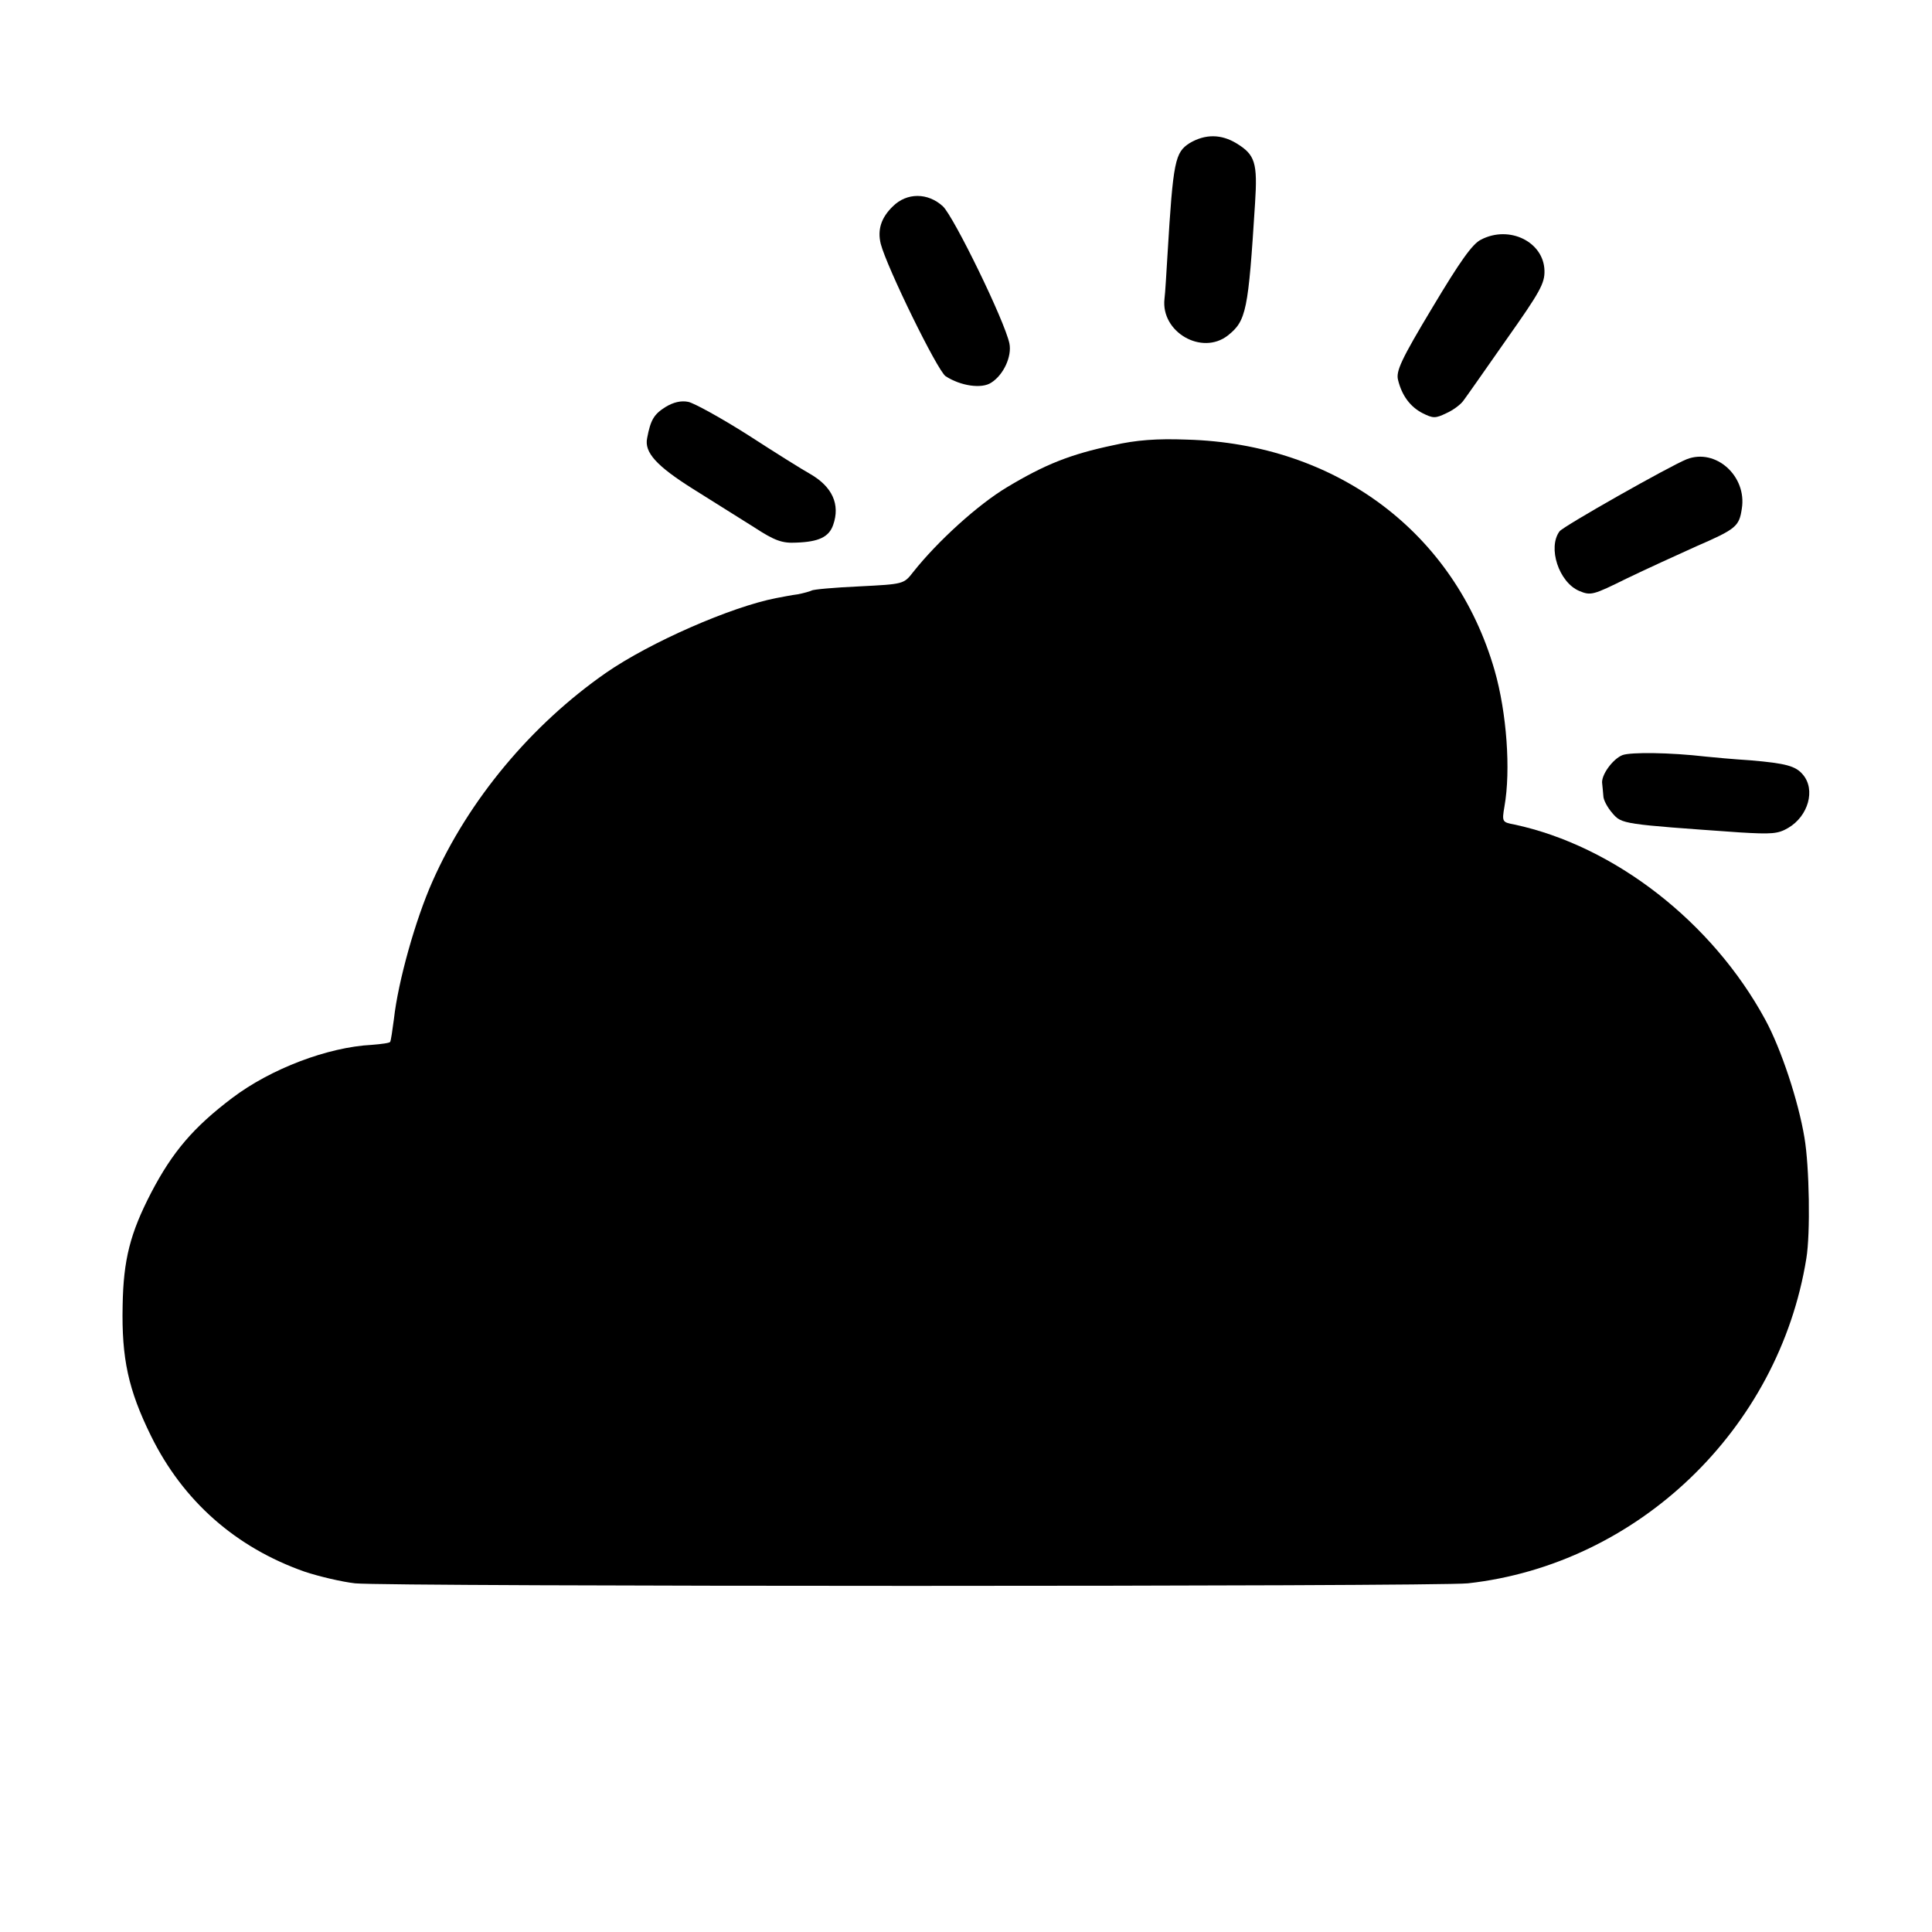
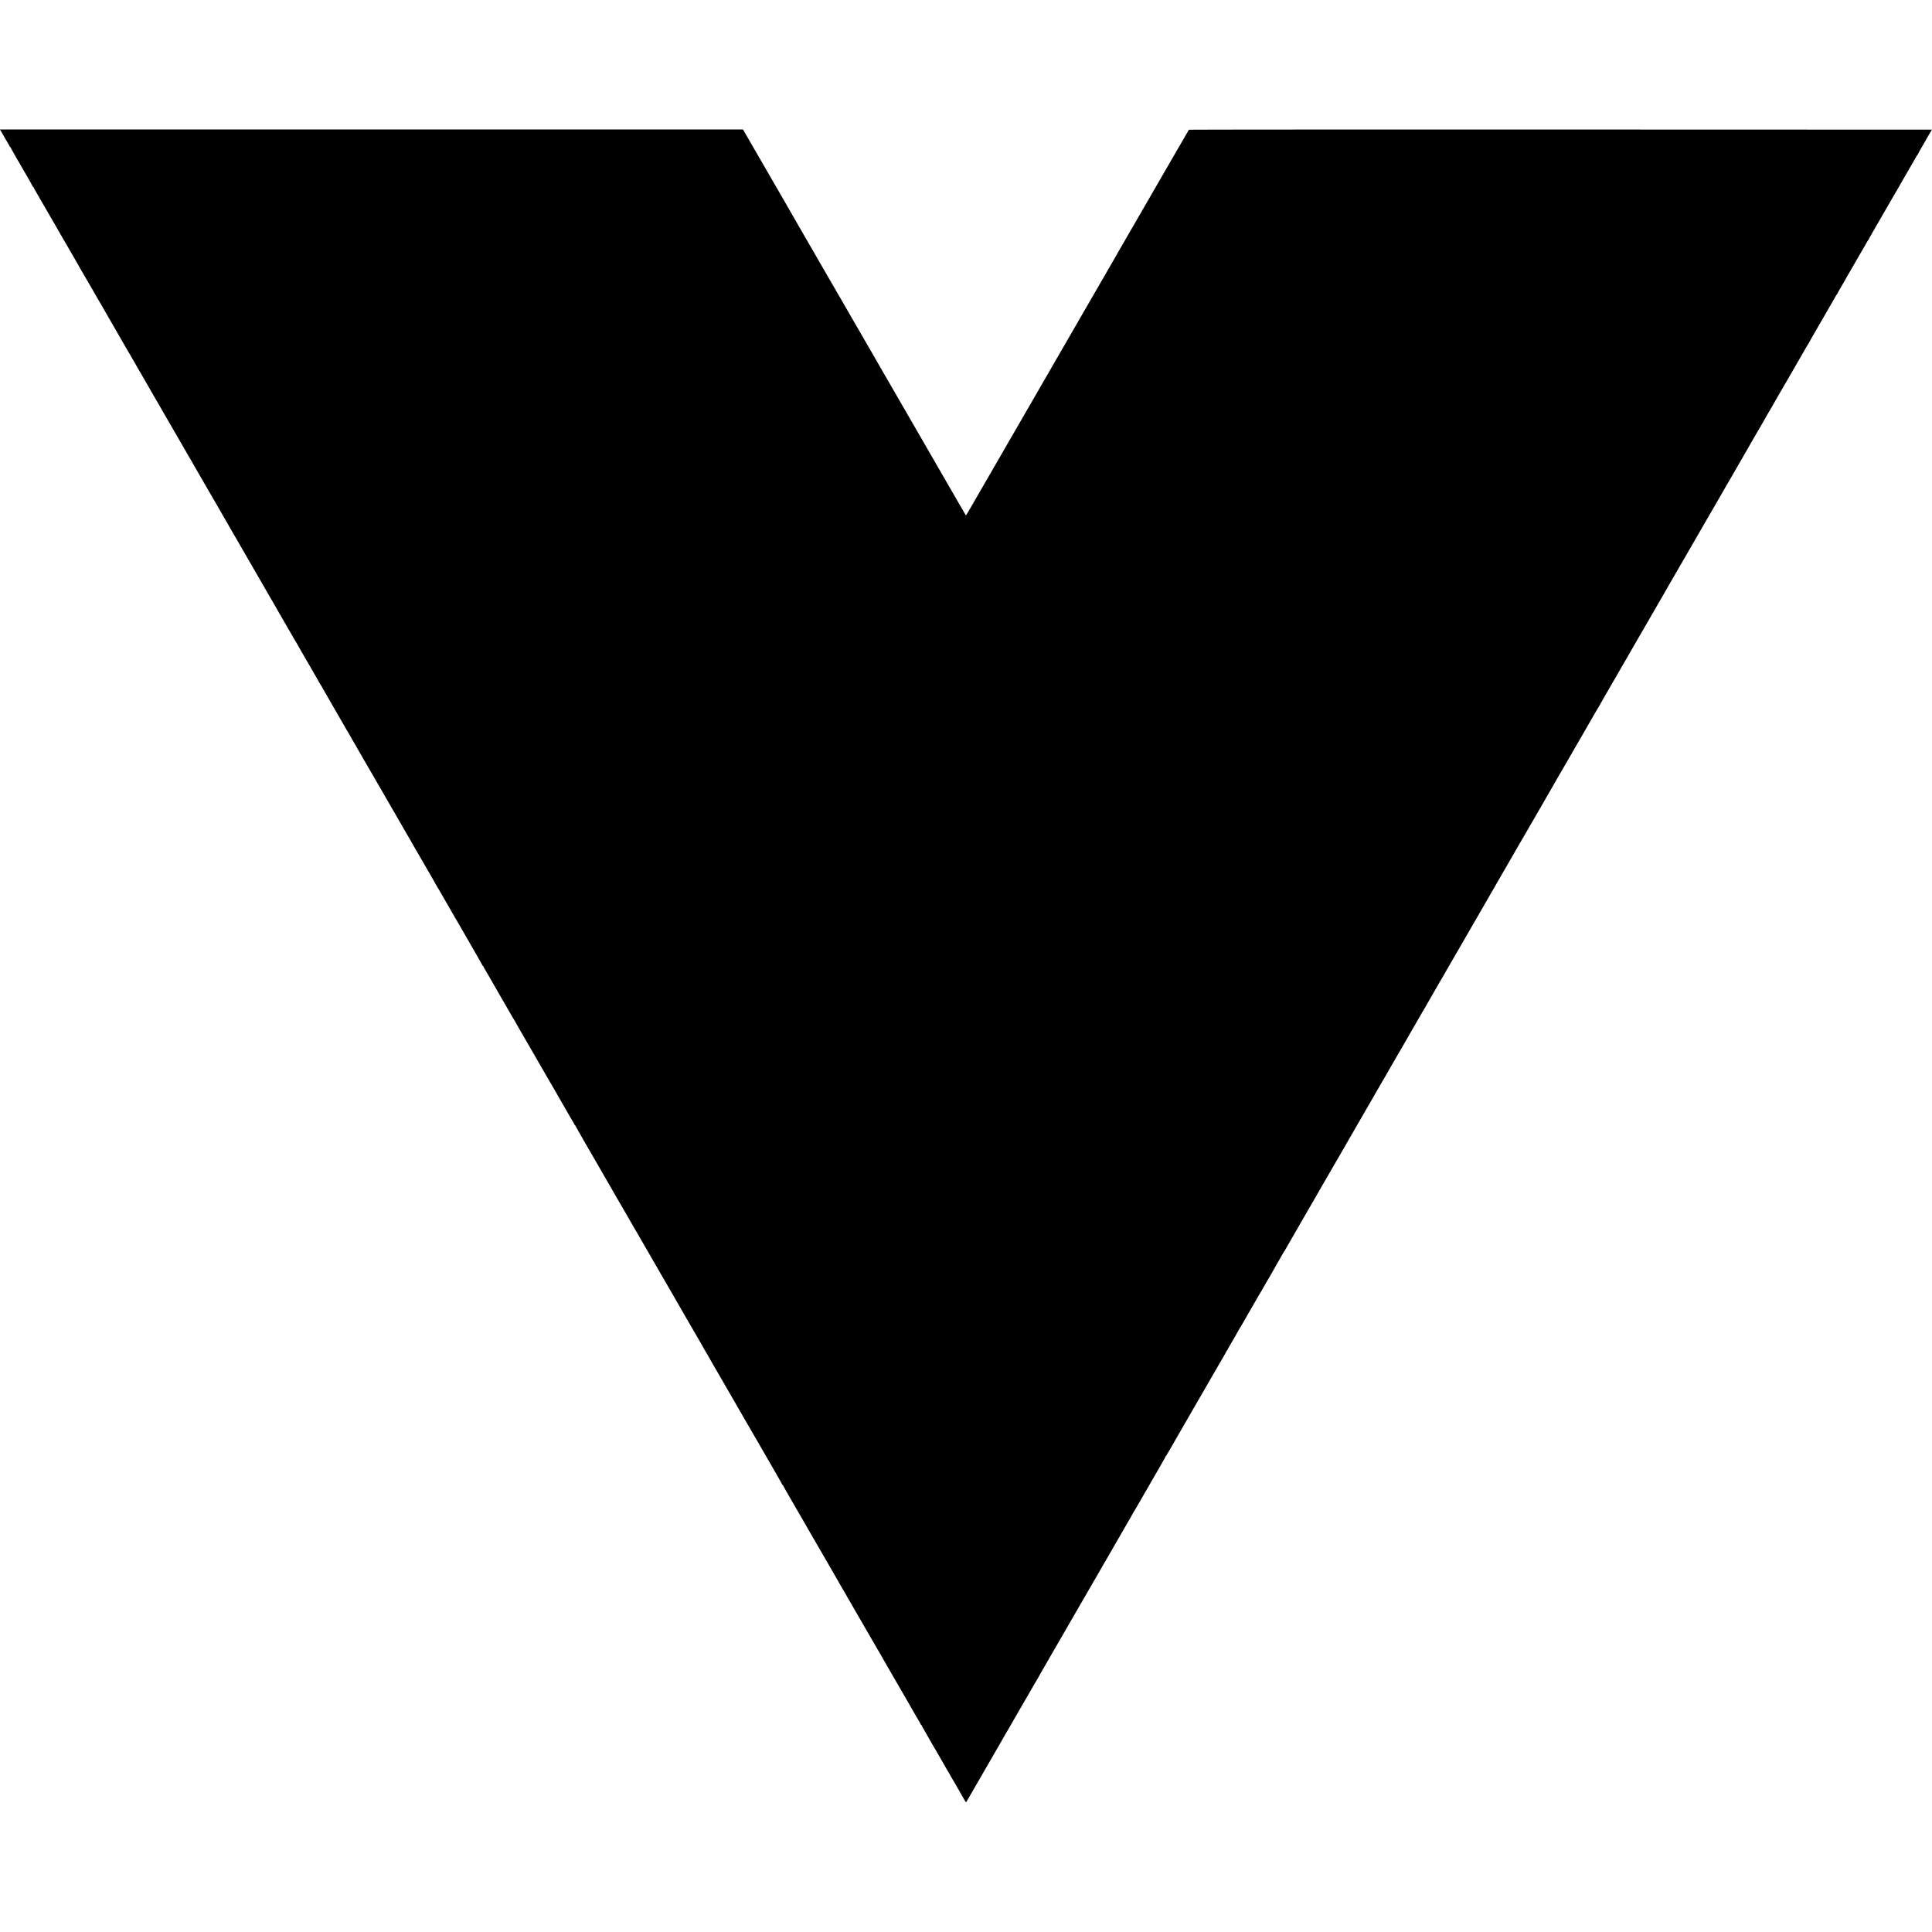
- <svg xmlns="http://www.w3.org/2000/svg" version="1.0" width="512pt" height="512pt" viewBox="0 0 512 512" preserveAspectRatio="xMidYMid meet">
-   <g transform="translate(0,512) scale(0.1,-0.1)" fill="#000000" stroke="none">
-     <path d="M3153 4741 c-39 -25 -44 -46 -59 -296 -3 -49 -6 -102 -8 -117 -10 -88 99 -151 168 -97 49 39 54 65 72 350 7 108 0 129 -49 159 -41 25 -83 25 -124 1z" />
-     <path d="M2366 4573 c-31 -30 -41 -62 -32 -99 16 -62 150 -336 172 -351 40 -26 96 -34 121 -17 33 21 55 70 48 104 -13 61 -147 335 -176 363 -40 37 -96 37 -133 0z" />
-     <path d="M3925 4485 c-23 -11 -56 -58 -129 -180 -83 -138 -97 -169 -91 -192 10 -41 32 -71 65 -88 28 -14 34 -14 63 0 18 8 38 23 45 33 7 9 58 82 114 162 89 126 102 149 101 183 -2 76 -93 121 -168 82z" />
-     <path d="M1763 4041 c-30 -19 -39 -34 -48 -82 -8 -38 25 -74 122 -135 51 -32 124 -78 161 -101 55 -36 75 -43 112 -41 60 2 87 15 98 47 19 54 -2 101 -61 135 -20 11 -95 58 -166 104 -71 45 -142 84 -157 87 -19 4 -40 -1 -61 -14z" />
-     <path d="M2950 3940 c-114 -24 -181 -51 -281 -111 -77 -46 -184 -143 -249 -225 -25 -32 -25 -32 -143 -38 -66 -3 -122 -8 -126 -11 -4 -2 -21 -7 -37 -10 -16 -2 -41 -7 -57 -10 -119 -23 -334 -117 -451 -198 -197 -137 -364 -336 -460 -553 -45 -101 -91 -265 -102 -364 -4 -30 -8 -58 -10 -61 -1 -3 -23 -6 -49 -8 -116 -6 -267 -63 -370 -141 -103 -78 -158 -143 -214 -250 -56 -108 -74 -178 -76 -300 -3 -140 15 -223 75 -345 85 -173 225 -296 407 -360 39 -13 99 -27 134 -31 85 -9 2866 -9 2949 0 450 50 824 408 897 861 11 66 8 244 -5 320 -16 97 -62 236 -104 313 -140 258 -399 460 -665 517 -32 6 -33 7 -26 48 17 96 6 248 -26 360 -105 365 -419 601 -816 612 -79 3 -134 -1 -195 -15z" />
-     <path d="M4470 3903 c-45 -18 -326 -177 -337 -191 -32 -43 -2 -135 52 -158 31 -13 37 -11 126 33 52 25 135 63 184 85 106 46 114 53 121 100 14 86 -69 161 -146 131z" />
-     <path d="M4300 3119 c-26 -10 -58 -54 -54 -76 1 -7 2 -22 3 -32 0 -11 11 -31 24 -46 25 -29 26 -29 338 -51 84 -5 101 -4 128 12 53 31 73 101 39 141 -19 23 -45 30 -138 38 -47 3 -101 8 -120 10 -95 11 -198 12 -220 4z" />
+ <svg xmlns="http://www.w3.org/2000/svg" version="1.0" width="16pt" height="16pt" viewBox="0 0 16 16" preserveAspectRatio="xMidYMid meet">
+   <g transform="translate(0,16) scale(0.00032,-0.00032)" fill="#000000" stroke="none">
+     <path d="M18 46618 c45 -75 122 -207 122 -211 0 -2 25 -45 55 -95 30 -50 55 -96 55 -102 0 -5 5 -10 10 -10 6 0 10 -4 10 -9 0 -5 73 -135 161 -288 89 -153 173 -298 187 -323 14 -25 32 -57 41 -72 88 -149 187 -324 189 -335 2 -7 8 -13 13 -13 5 0 9 -4 9 -10 0 -5 46 -89 103 -187 175 -302 490 -846 507 -876 8 -16 20 -36 25 -45 28 -46 290 -498 339 -585 13 -23 74 -129 136 -236 61 -107 123 -215 137 -240 14 -25 29 -50 33 -56 5 -5 23 -37 40 -70 18 -33 38 -67 44 -75 11 -16 21 -33 63 -109 14 -25 29 -50 33 -56 4 -5 21 -35 38 -65 55 -100 261 -455 269 -465 4 -5 14 -21 20 -35 15 -29 41 -75 103 -180 24 -41 52 -88 60 -105 9 -16 57 -100 107 -185 112 -193 362 -626 380 -660 8 -14 23 -38 33 -55 11 -16 23 -37 27 -45 4 -8 26 -46 48 -85 23 -38 53 -90 67 -115 46 -81 64 -113 178 -310 62 -107 121 -210 132 -227 37 -67 56 -99 85 -148 16 -27 32 -57 36 -65 4 -8 15 -27 25 -42 9 -15 53 -89 96 -165 44 -76 177 -307 296 -513 120 -206 268 -463 330 -570 131 -227 117 -203 200 -348 36 -62 73 -125 82 -140 10 -15 21 -34 25 -42 4 -8 20 -37 36 -65 17 -27 38 -65 48 -82 49 -85 64 -111 87 -153 13 -25 28 -49 32 -55 4 -5 78 -134 165 -285 87 -151 166 -288 176 -305 10 -16 26 -43 35 -59 9 -17 125 -217 257 -445 132 -229 253 -441 270 -471 17 -30 45 -79 64 -108 18 -29 33 -54 33 -57 0 -2 20 -37 44 -77 24 -40 123 -212 221 -383 97 -170 190 -330 205 -355 16 -25 39 -65 53 -90 13 -25 81 -144 152 -265 70 -121 137 -238 150 -260 12 -22 37 -65 55 -95 18 -30 43 -73 55 -95 12 -22 48 -85 80 -140 77 -132 163 -280 190 -330 13 -22 71 -123 130 -225 59 -102 116 -199 126 -217 10 -17 29 -50 43 -72 15 -22 26 -43 26 -45 0 -2 27 -50 60 -106 33 -56 60 -103 60 -105 0 -2 55 -98 90 -155 8 -14 182 -316 239 -414 13 -22 45 -79 72 -124 27 -46 49 -86 49 -89 0 -2 14 -24 30 -48 16 -24 30 -46 30 -49 0 -5 74 -135 100 -176 5 -8 24 -42 43 -75 50 -88 58 -101 262 -455 104 -179 199 -345 213 -370 14 -25 28 -49 32 -55 4 -5 17 -26 28 -45 10 -19 62 -109 114 -200 114 -197 133 -230 170 -295 16 -27 33 -57 38 -65 17 -28 96 -165 103 -180 4 -8 16 -28 26 -45 10 -16 77 -131 148 -255 72 -124 181 -313 243 -420 62 -107 121 -209 131 -227 35 -62 323 -560 392 -678 38 -66 83 -145 100 -175 16 -30 33 -59 37 -65 4 -5 17 -27 29 -47 34 -61 56 -100 90 -156 17 -29 31 -55 31 -57 0 -2 17 -32 39 -67 21 -35 134 -229 251 -433 117 -203 235 -407 261 -451 27 -45 49 -85 49 -88 0 -4 8 -19 19 -34 15 -21 200 -341 309 -533 10 -19 33 -58 51 -87 17 -29 31 -54 31 -56 0 -2 25 -44 55 -94 30 -50 55 -95 55 -98 0 -4 6 -15 14 -23 7 -9 27 -41 43 -71 17 -30 170 -297 342 -594 171 -296 311 -542 311 -547 0 -5 5 -9 10 -9 6 0 10 -4 10 -10 0 -5 22 -47 49 -92 27 -46 58 -99 68 -118 24 -43 81 -140 93 -160 5 -8 66 -114 135 -235 69 -121 130 -227 135 -235 12 -21 259 -447 283 -490 10 -19 28 -47 38 -62 11 -14 19 -29 19 -32 0 -3 37 -69 83 -148 99 -170 305 -526 337 -583 13 -22 31 -53 41 -70 11 -16 22 -37 26 -45 7 -14 82 -146 103 -180 14 -24 181 -311 205 -355 13 -22 46 -80 75 -130 29 -49 64 -110 78 -135 14 -25 51 -88 82 -140 31 -52 59 -102 63 -110 4 -8 18 -33 31 -55 205 -353 284 -489 309 -535 17 -30 45 -78 62 -106 18 -28 36 -60 39 -72 4 -12 12 -22 17 -22 5 0 9 -4 9 -10 0 -5 109 -197 241 -427 133 -230 250 -431 259 -448 51 -90 222 -385 280 -485 37 -63 78 -135 92 -160 14 -25 67 -117 118 -205 51 -88 101 -175 111 -193 34 -58 55 -95 149 -257 51 -88 101 -173 110 -190 9 -16 76 -131 147 -255 72 -124 140 -241 151 -260 61 -108 281 -489 355 -615 38 -66 77 -133 87 -150 35 -63 91 -161 100 -175 14 -23 99 -169 128 -220 54 -97 135 -235 142 -245 4 -5 20 -32 35 -60 26 -48 238 -416 276 -480 10 -16 26 -46 37 -65 30 -53 382 -661 403 -695 10 -16 22 -37 26 -45 4 -8 26 -48 50 -88 24 -41 43 -75 43 -77 0 -2 22 -40 50 -85 27 -45 50 -84 50 -86 0 -3 38 -69 83 -147 84 -142 302 -520 340 -587 10 -19 34 -60 52 -90 18 -30 44 -75 57 -100 14 -25 45 -79 70 -120 25 -41 56 -96 70 -121 14 -25 77 -133 138 -240 62 -107 122 -210 132 -229 25 -43 310 -535 337 -581 11 -19 26 -45 34 -59 17 -32 238 -414 266 -460 11 -19 24 -41 28 -49 3 -7 75 -133 160 -278 84 -146 153 -269 153 -274 0 -5 5 -9 10 -9 6 0 10 -4 10 -10 0 -5 82 -150 181 -322 182 -314 201 -346 240 -415 12 -21 80 -139 152 -263 71 -124 141 -245 155 -270 14 -25 28 -49 32 -55 6 -8 145 -248 220 -380 37 -66 209 -362 229 -395 11 -19 24 -42 28 -49 4 -8 67 -118 140 -243 73 -125 133 -230 133 -233 0 -2 15 -28 33 -57 19 -29 47 -78 64 -108 17 -30 53 -93 79 -139 53 -90 82 -141 157 -272 82 -142 115 -199 381 -659 142 -245 268 -463 281 -485 12 -22 71 -125 132 -230 60 -104 172 -298 248 -430 76 -132 146 -253 156 -270 11 -16 22 -36 26 -44 3 -8 30 -54 60 -103 29 -49 53 -91 53 -93 0 -3 18 -34 40 -70 22 -36 40 -67 40 -69 0 -2 37 -66 81 -142 45 -77 98 -168 119 -204 20 -36 47 -81 58 -100 12 -19 27 -47 33 -62 6 -16 15 -28 20 -28 5 0 9 -4 9 -9 0 -6 63 -118 140 -251 77 -133 140 -243 140 -245 0 -2 18 -33 41 -70 22 -37 49 -83 60 -101 10 -19 29 -51 40 -71 25 -45 109 -189 126 -218 7 -11 17 -29 22 -40 6 -11 22 -38 35 -60 14 -22 37 -62 52 -90 14 -27 35 -62 45 -77 11 -14 19 -29 19 -32 0 -3 18 -35 40 -71 22 -36 40 -67 40 -69 0 -2 19 -35 42 -72 23 -38 55 -94 72 -124 26 -47 139 -244 171 -298 6 -9 21 -36 34 -60 28 -48 37 -51 51 -19 6 12 19 36 29 52 10 17 27 46 38 65 11 19 104 181 208 360 103 179 199 345 213 370 14 25 42 74 64 109 21 34 38 65 38 67 0 2 18 33 40 69 22 36 40 67 40 69 0 3 177 310 199 346 16 26 136 234 140 244 2 5 25 44 52 88 27 44 49 81 49 84 0 2 18 34 40 70 22 36 40 67 40 69 0 2 20 36 43 77 35 58 169 289 297 513 9 17 50 86 90 155 40 69 86 150 103 180 16 30 35 62 41 70 6 8 16 24 22 35 35 64 72 129 167 293 59 100 116 199 127 220 11 20 30 53 41 72 43 72 1070 1850 1121 1940 14 25 65 113 113 195 48 83 96 166 107 185 10 19 28 50 38 68 11 18 73 124 137 235 64 111 175 303 246 427 71 124 173 299 225 390 52 91 116 202 143 248 27 45 49 85 49 89 0 4 6 14 14 22 7 9 28 43 46 76 26 47 251 436 378 655 11 19 29 51 40 70 11 19 101 176 201 348 99 172 181 317 181 323 0 5 5 9 10 9 6 0 10 5 10 11 0 6 8 23 18 37 11 15 32 52 49 82 16 30 130 228 253 440 122 212 234 405 248 430 13 25 39 70 57 100 39 65 69 117 130 225 25 44 50 87 55 95 12 19 78 134 220 380 61 107 129 224 150 260 161 277 222 382 246 425 15 28 47 83 71 123 24 41 43 78 43 83 0 5 4 9 8 9 4 0 13 12 19 28 7 15 23 45 36 67 66 110 277 478 277 483 0 3 6 13 14 21 7 9 27 41 43 71 17 30 45 80 63 110 34 57 375 649 394 685 6 11 16 27 22 35 6 8 26 42 44 75 18 33 41 74 51 90 10 17 24 41 32 55 54 97 72 128 88 152 11 14 19 28 19 30 0 3 79 141 175 308 96 167 175 305 175 308 0 3 6 13 14 21 7 9 26 39 41 66 33 60 276 483 338 587 24 40 46 80 50 88 4 8 13 24 20 35 14 23 95 163 125 215 11 19 52 91 92 160 40 69 80 139 90 155 9 17 103 179 207 360 105 182 200 346 211 365 103 181 463 802 489 845 7 11 15 27 19 35 4 8 29 51 55 95 64 110 828 1433 848 1470 9 17 24 41 33 55 9 14 29 48 45 77 15 28 52 93 82 145 30 51 62 107 71 123 17 30 231 398 400 690 51 88 103 179 115 202 12 23 26 48 32 55 6 7 24 38 40 68 17 30 61 107 98 170 37 63 84 144 103 180 19 36 41 72 48 81 8 8 14 18 14 21 0 4 27 51 59 106 32 55 72 124 89 154 16 29 71 125 122 213 51 88 104 180 118 205 13 25 28 50 32 55 4 6 17 26 28 45 11 19 45 80 77 135 31 55 66 116 77 135 11 19 88 152 171 295 401 694 620 1072 650 1125 11 19 87 152 170 295 83 143 158 273 166 288 9 16 21 36 26 45 6 9 31 52 55 96 25 43 54 94 66 115 11 20 95 164 186 321 91 157 173 299 182 315 9 17 26 46 37 65 12 19 66 114 121 210 56 96 108 186 117 200 8 14 24 40 34 59 24 45 383 664 412 713 5 9 17 29 26 45 15 28 120 210 241 419 36 61 68 117 72 125 4 8 12 23 19 34 35 57 245 420 262 453 11 20 35 61 53 90 17 29 32 54 32 56 0 3 28 51 62 108 33 57 70 119 80 138 10 19 23 42 28 50 5 8 32 53 59 100 27 47 149 258 271 470 122 212 234 405 248 430 30 53 62 108 80 135 6 11 15 27 19 35 4 8 85 150 181 315 96 165 187 323 202 350 31 56 116 202 130 225 5 8 25 42 43 75 19 33 92 159 162 280 149 257 157 271 202 350 19 33 38 67 43 75 9 14 228 392 275 475 12 22 55 96 95 165 40 69 80 139 90 155 24 42 202 350 221 383 9 15 27 47 41 72 14 25 75 131 136 236 61 106 121 210 134 232 99 172 271 470 279 482 5 8 23 40 40 70 18 30 81 141 142 245 60 105 121 210 135 235 14 25 71 124 127 220 56 96 143 247 194 335 51 88 96 167 102 175 14 24 180 311 204 355 23 43 340 590 356 615 5 8 50 87 101 175 171 301 517 898 582 1008 25 43 46 81 46 83 0 2 12 23 27 47 14 23 40 67 56 97 16 30 35 62 42 70 7 8 15 22 18 30 4 8 20 38 37 65 16 28 33 57 37 65 6 12 111 196 143 250 5 8 55 95 112 193 57 98 113 195 126 215 12 20 27 46 32 57 6 11 14 27 20 35 5 8 76 130 156 270 80 140 165 287 187 325 23 39 52 90 66 115 13 25 30 52 37 61 8 8 14 18 14 21 0 4 41 77 92 165 50 87 175 302 276 478 101 176 208 360 236 408 28 49 67 117 86 152 19 35 41 70 48 77 6 6 12 15 12 19 0 7 124 224 167 291 12 21 23 40 23 42 0 2 21 40 46 83 26 43 55 92 64 109 54 95 327 568 354 614 19 30 45 75 59 100 71 128 82 145 89 148 4 2 8 8 8 13 0 5 42 82 94 172 311 538 496 858 518 897 14 25 40 70 58 100 18 30 42 71 53 90 10 19 79 139 152 265 73 127 142 246 153 265 10 19 43 76 72 125 29 50 63 108 75 130 65 116 80 140 87 143 4 2 8 8 8 12 0 8 114 212 140 250 6 8 14 24 20 35 5 11 54 97 108 190 l100 170 -9611 3 c-5286 1 -9614 -1 -9618 -5 -5 -6 -419 -719 -619 -1068 -89 -155 -267 -463 -323 -560 -38 -66 -81 -140 -95 -165 -31 -56 -263 -457 -526 -910 -110 -190 -224 -388 -254 -440 -29 -52 -61 -109 -71 -125 -23 -39 -243 -420 -268 -465 -11 -19 -204 -352 -428 -740 -224 -388 -477 -826 -563 -975 -85 -148 -185 -322 -222 -385 -37 -63 -120 -207 -185 -320 -65 -113 -177 -306 -248 -430 -72 -124 -172 -297 -222 -385 -51 -88 -142 -245 -202 -350 -131 -226 -247 -427 -408 -705 -65 -113 -249 -432 -410 -710 -160 -278 -388 -673 -506 -877 -118 -205 -216 -373 -219 -373 -3 0 -52 82 -109 183 -58 100 -144 250 -192 332 -95 164 -402 696 -647 1120 -85 149 -228 396 -317 550 -212 365 -982 1700 -1008 1745 -10 19 -43 76 -72 125 -29 50 -64 110 -77 135 -14 25 -63 110 -110 190 -47 80 -96 165 -110 190 -14 25 -99 171 -188 325 -89 154 -174 300 -188 325 -13 25 -64 113 -112 195 -48 83 -140 242 -205 355 -65 113 -183 317 -263 454 -79 137 -152 264 -163 282 -50 89 -335 583 -354 614 -12 19 -34 58 -50 85 -15 28 -129 226 -253 440 -124 215 -235 408 -247 430 -12 22 -69 121 -127 220 -58 99 -226 389 -373 645 -148 256 -324 561 -392 678 -67 117 -134 232 -147 255 -13 23 -33 59 -46 80 l-22 37 -9615 0 -9615 0 20 -32z" />
  </g>
</svg>
